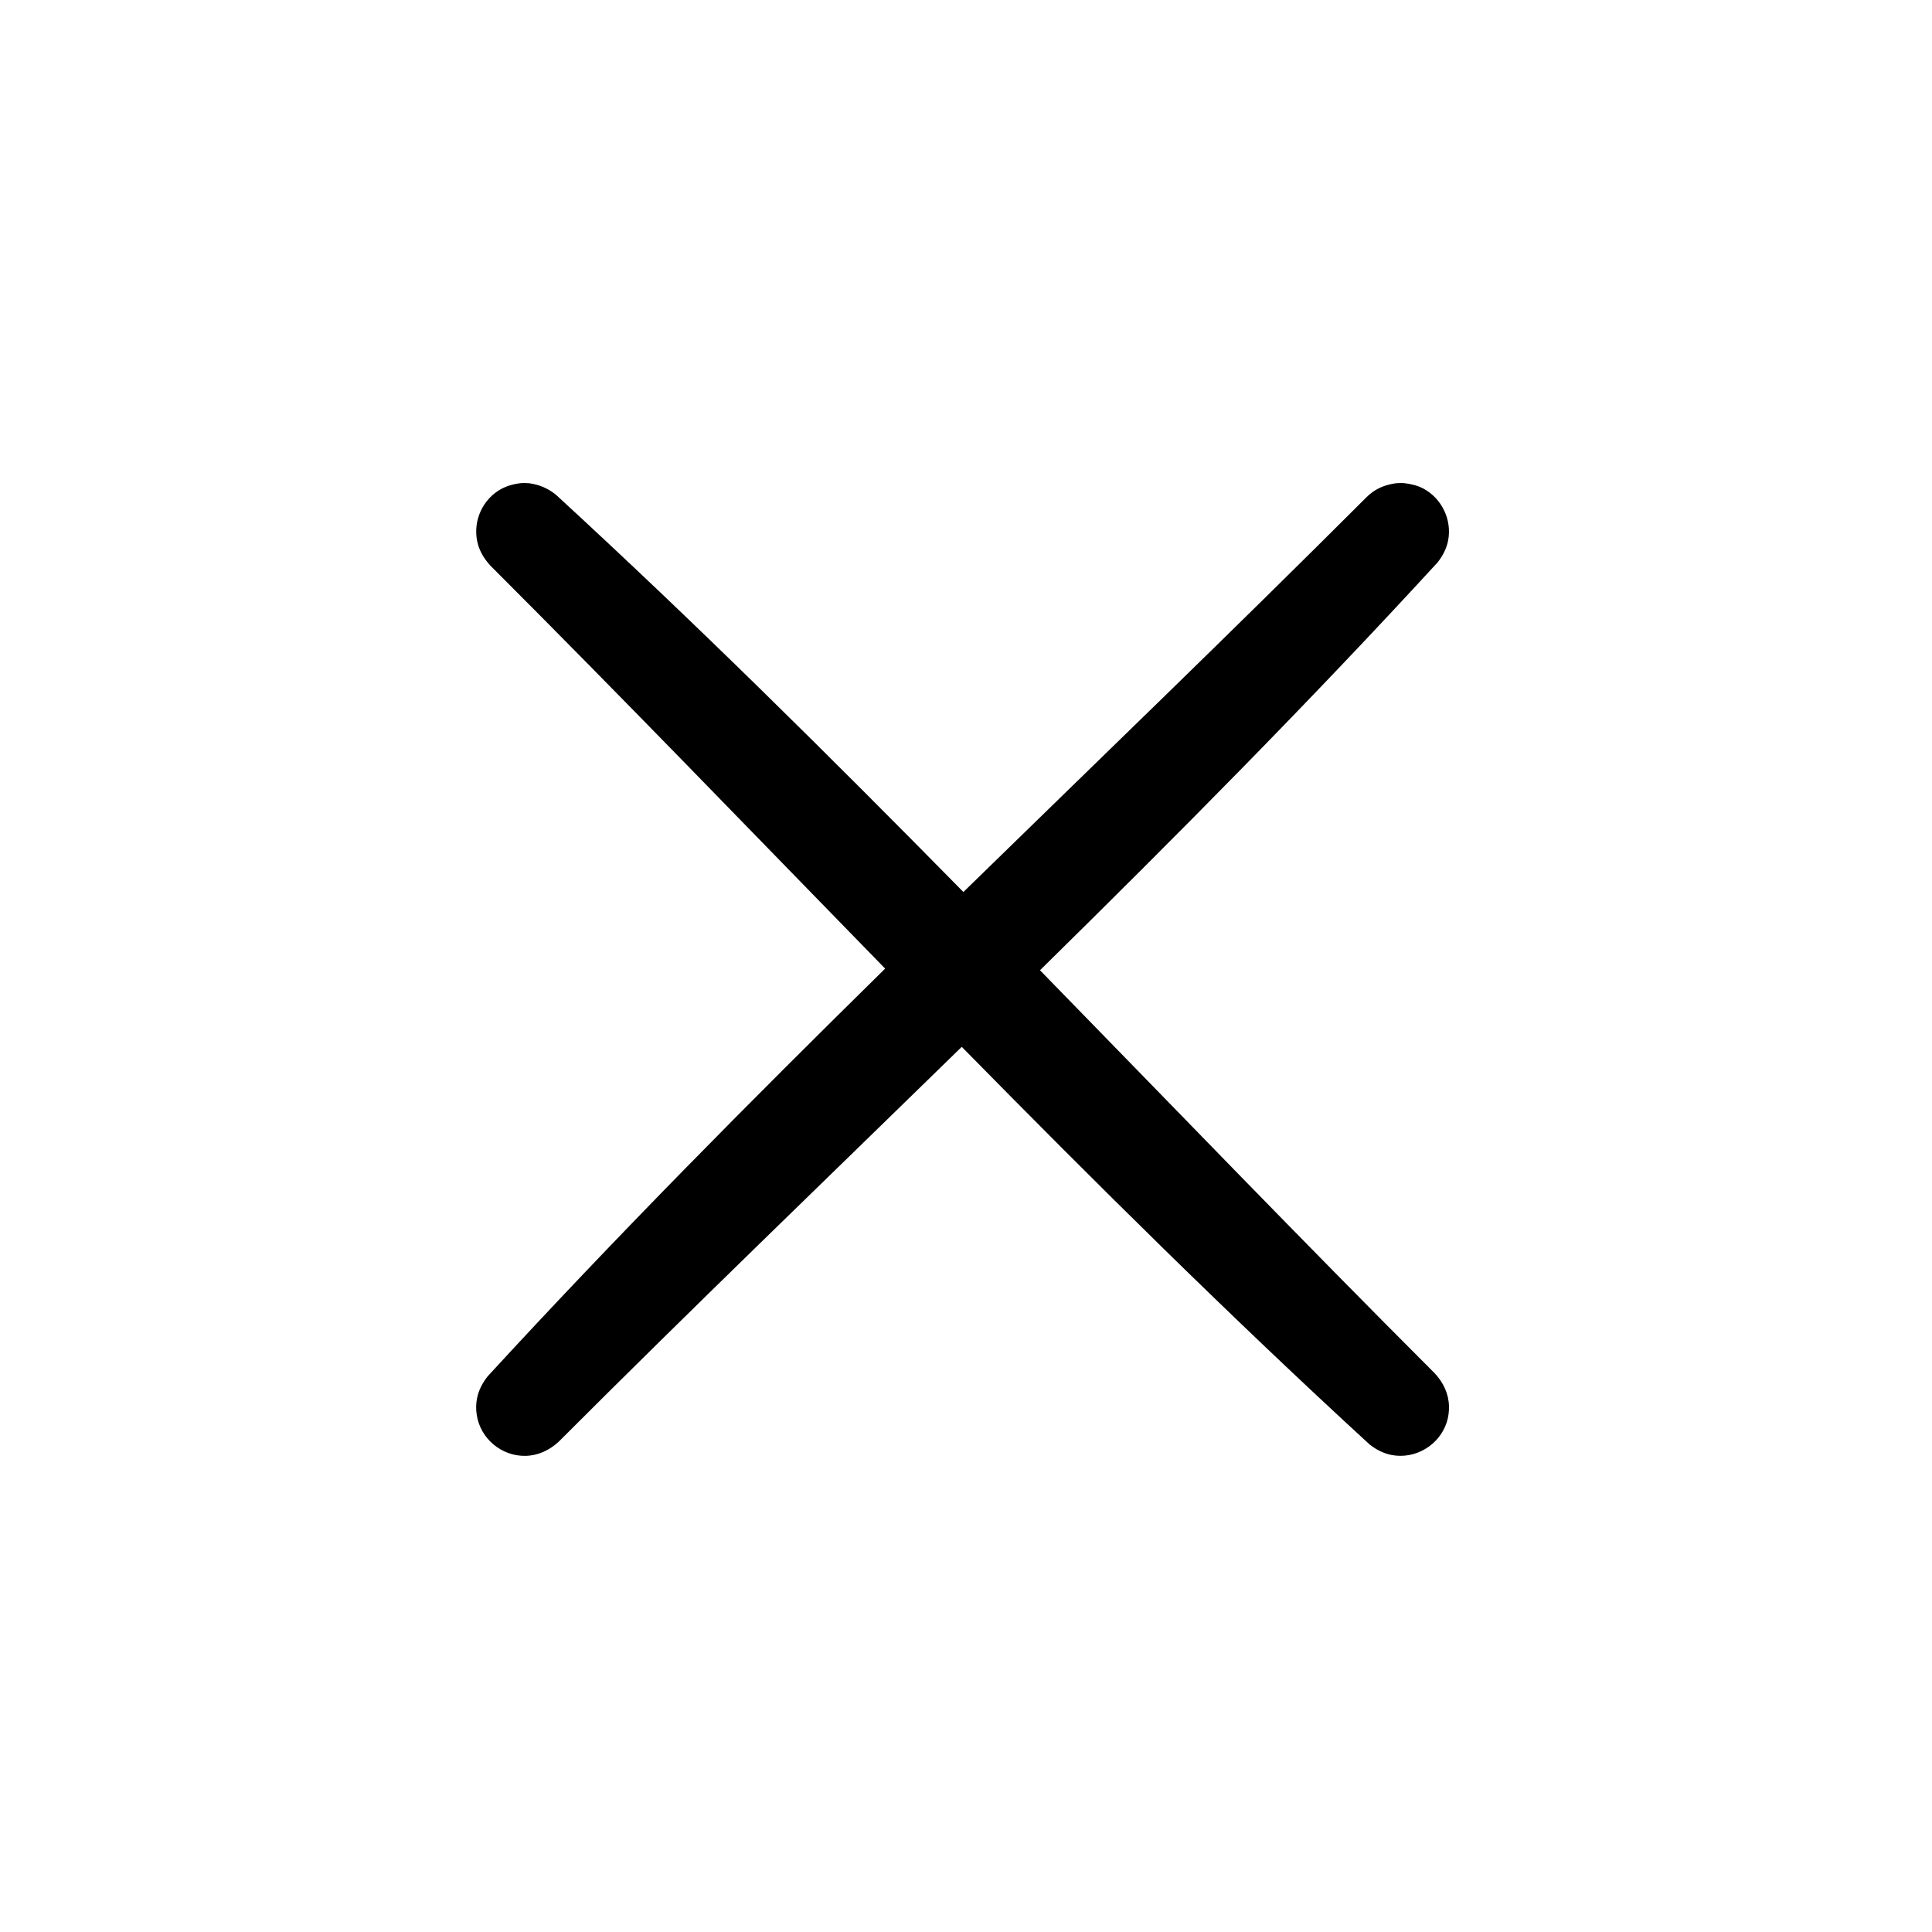
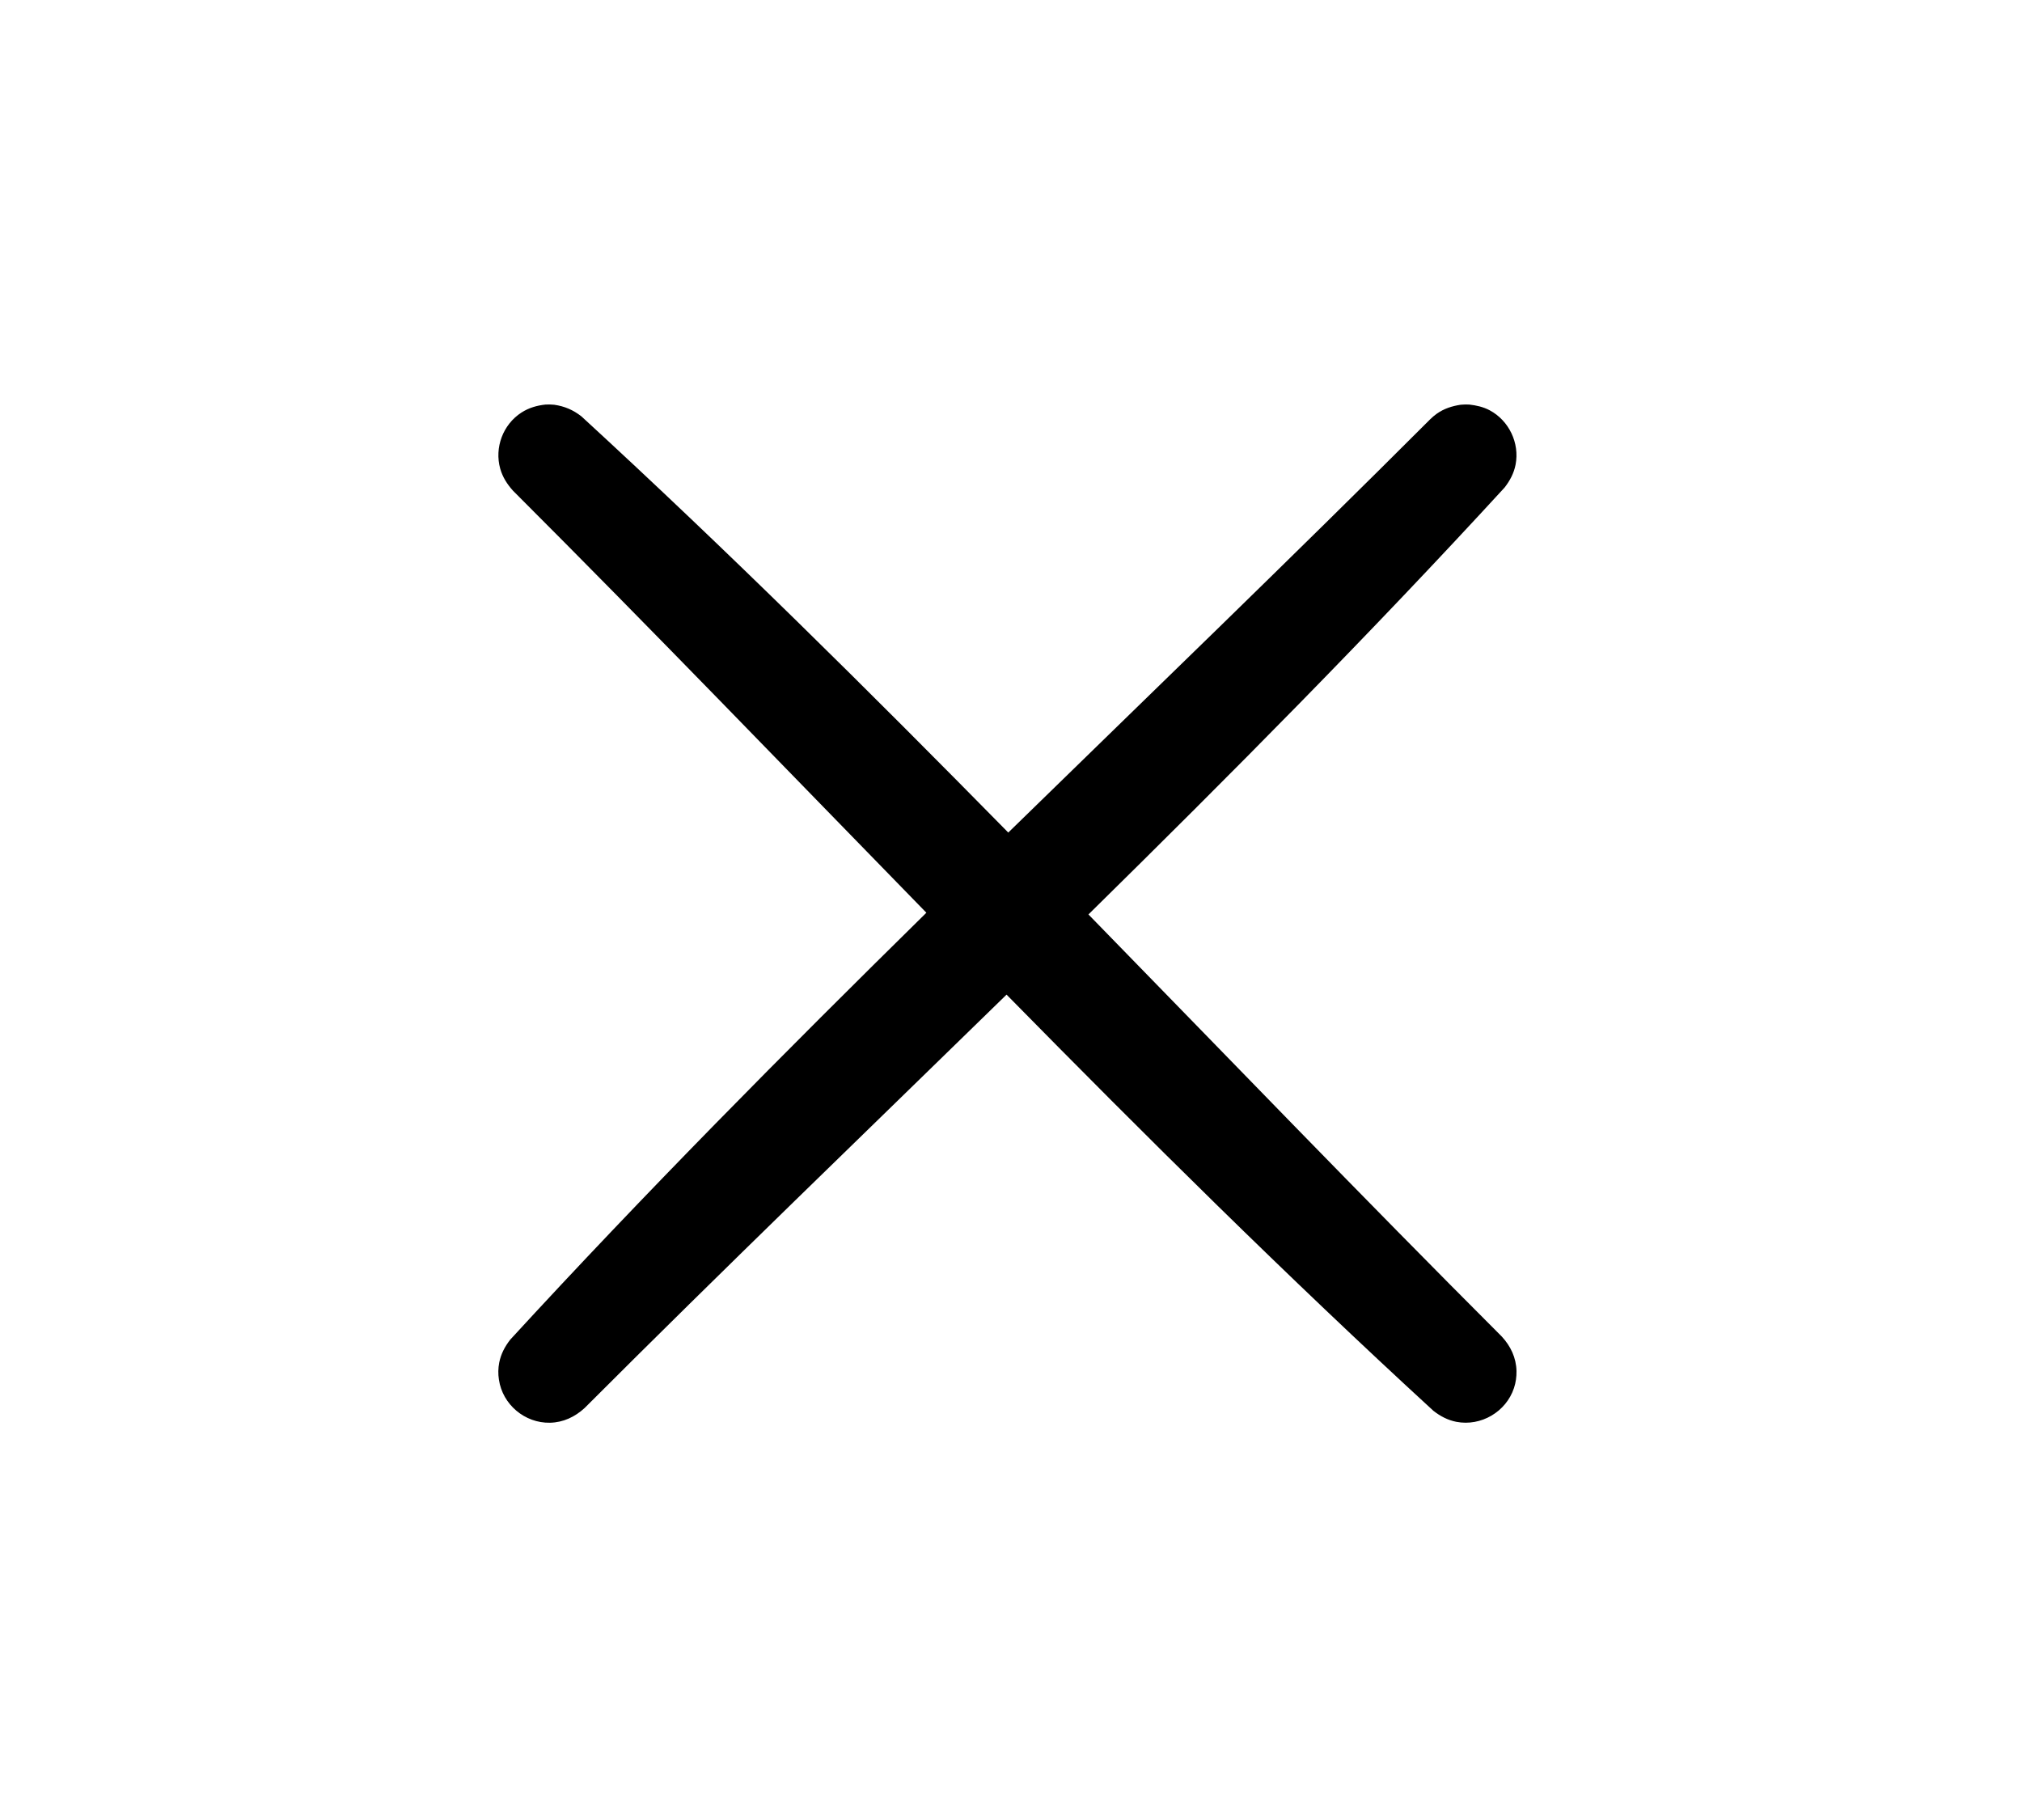
- <svg xmlns="http://www.w3.org/2000/svg" width="100%" height="100%" viewBox="0 0 20 20" version="1.1" xml:space="preserve" style="fill-rule:evenodd;clip-rule:evenodd;stroke-linejoin:round;stroke-miterlimit:1.414;">
+ <svg xmlns="http://www.w3.org/2000/svg" width="100%" height="100%" viewBox="0 0 20 18" version="1.1" xml:space="preserve" style="fill-rule:evenodd;clip-rule:evenodd;stroke-linejoin:round;stroke-miterlimit:1.414;">
  <g />
-   <rect x="-117" y="-236" width="400" height="1430" style="fill:none;" />
+   <rect x="-117" y="-237" width="400" height="1430" style="fill:none;" />
  <g>
-     <path d="M9.163,10.027c-1.36,-1.393 -2.711,-2.797 -4.088,-4.173c-0.058,-0.064 -0.103,-0.134 -0.127,-0.218c-0.059,-0.209 0.027,-0.438 0.21,-0.556c0.073,-0.047 0.153,-0.07 0.239,-0.079c0.043,-0.001 0.042,-0.001 0.085,0.002c0.103,0.015 0.187,0.051 0.269,0.115c1.448,1.33 2.843,2.714 4.222,4.116c1.393,-1.36 2.797,-2.711 4.174,-4.088c0.027,-0.025 0.034,-0.032 0.064,-0.054c0.072,-0.051 0.151,-0.076 0.236,-0.089c0.042,-0.003 0.042,-0.003 0.085,-0.002c0.071,0.008 0.139,0.023 0.203,0.057c0.191,0.102 0.297,0.324 0.256,0.537c-0.017,0.086 -0.056,0.159 -0.109,0.227c-1.329,1.448 -2.714,2.843 -4.116,4.222c1.36,1.393 2.711,2.797 4.088,4.174c0.088,0.095 0.143,0.21 0.146,0.342c0.001,0.057 -0.007,0.114 -0.025,0.168c-0.078,0.235 -0.326,0.381 -0.57,0.334c-0.086,-0.017 -0.159,-0.056 -0.227,-0.109c-1.448,-1.329 -2.843,-2.714 -4.222,-4.116c-1.393,1.36 -2.797,2.711 -4.173,4.088c-0.096,0.088 -0.211,0.143 -0.343,0.146c-0.249,0.005 -0.469,-0.18 -0.505,-0.426c-0.009,-0.056 -0.008,-0.113 0.003,-0.169c0.017,-0.086 0.056,-0.159 0.109,-0.227c1.33,-1.448 2.714,-2.843 4.116,-4.222Z" />
+     <path d="M9.163,9.027c-1.36,-1.393 -2.711,-2.797 -4.088,-4.173c-0.058,-0.064 -0.103,-0.134 -0.127,-0.218c-0.059,-0.209 0.027,-0.438 0.21,-0.556c0.073,-0.047 0.153,-0.07 0.239,-0.079c0.043,-0.001 0.042,-0.001 0.085,0.002c0.103,0.015 0.187,0.051 0.269,0.115c1.448,1.33 2.843,2.714 4.222,4.116c1.393,-1.36 2.797,-2.711 4.174,-4.088c0.027,-0.025 0.034,-0.032 0.064,-0.054c0.072,-0.051 0.151,-0.076 0.236,-0.089c0.042,-0.003 0.042,-0.003 0.085,-0.002c0.071,0.008 0.139,0.023 0.203,0.057c0.191,0.102 0.297,0.324 0.256,0.537c-0.017,0.086 -0.056,0.159 -0.109,0.227c-1.329,1.448 -2.714,2.843 -4.116,4.222c1.36,1.393 2.711,2.797 4.088,4.174c0.088,0.095 0.143,0.21 0.146,0.342c0.001,0.057 -0.007,0.114 -0.025,0.168c-0.078,0.235 -0.326,0.381 -0.57,0.334c-0.086,-0.017 -0.159,-0.056 -0.227,-0.109c-1.448,-1.329 -2.843,-2.714 -4.222,-4.116c-1.393,1.36 -2.797,2.711 -4.173,4.088c-0.096,0.088 -0.211,0.143 -0.343,0.146c-0.249,0.005 -0.469,-0.18 -0.505,-0.426c-0.009,-0.056 -0.008,-0.113 0.003,-0.169c0.017,-0.086 0.056,-0.159 0.109,-0.227c1.33,-1.448 2.714,-2.843 4.116,-4.222Z" />
  </g>
</svg>
